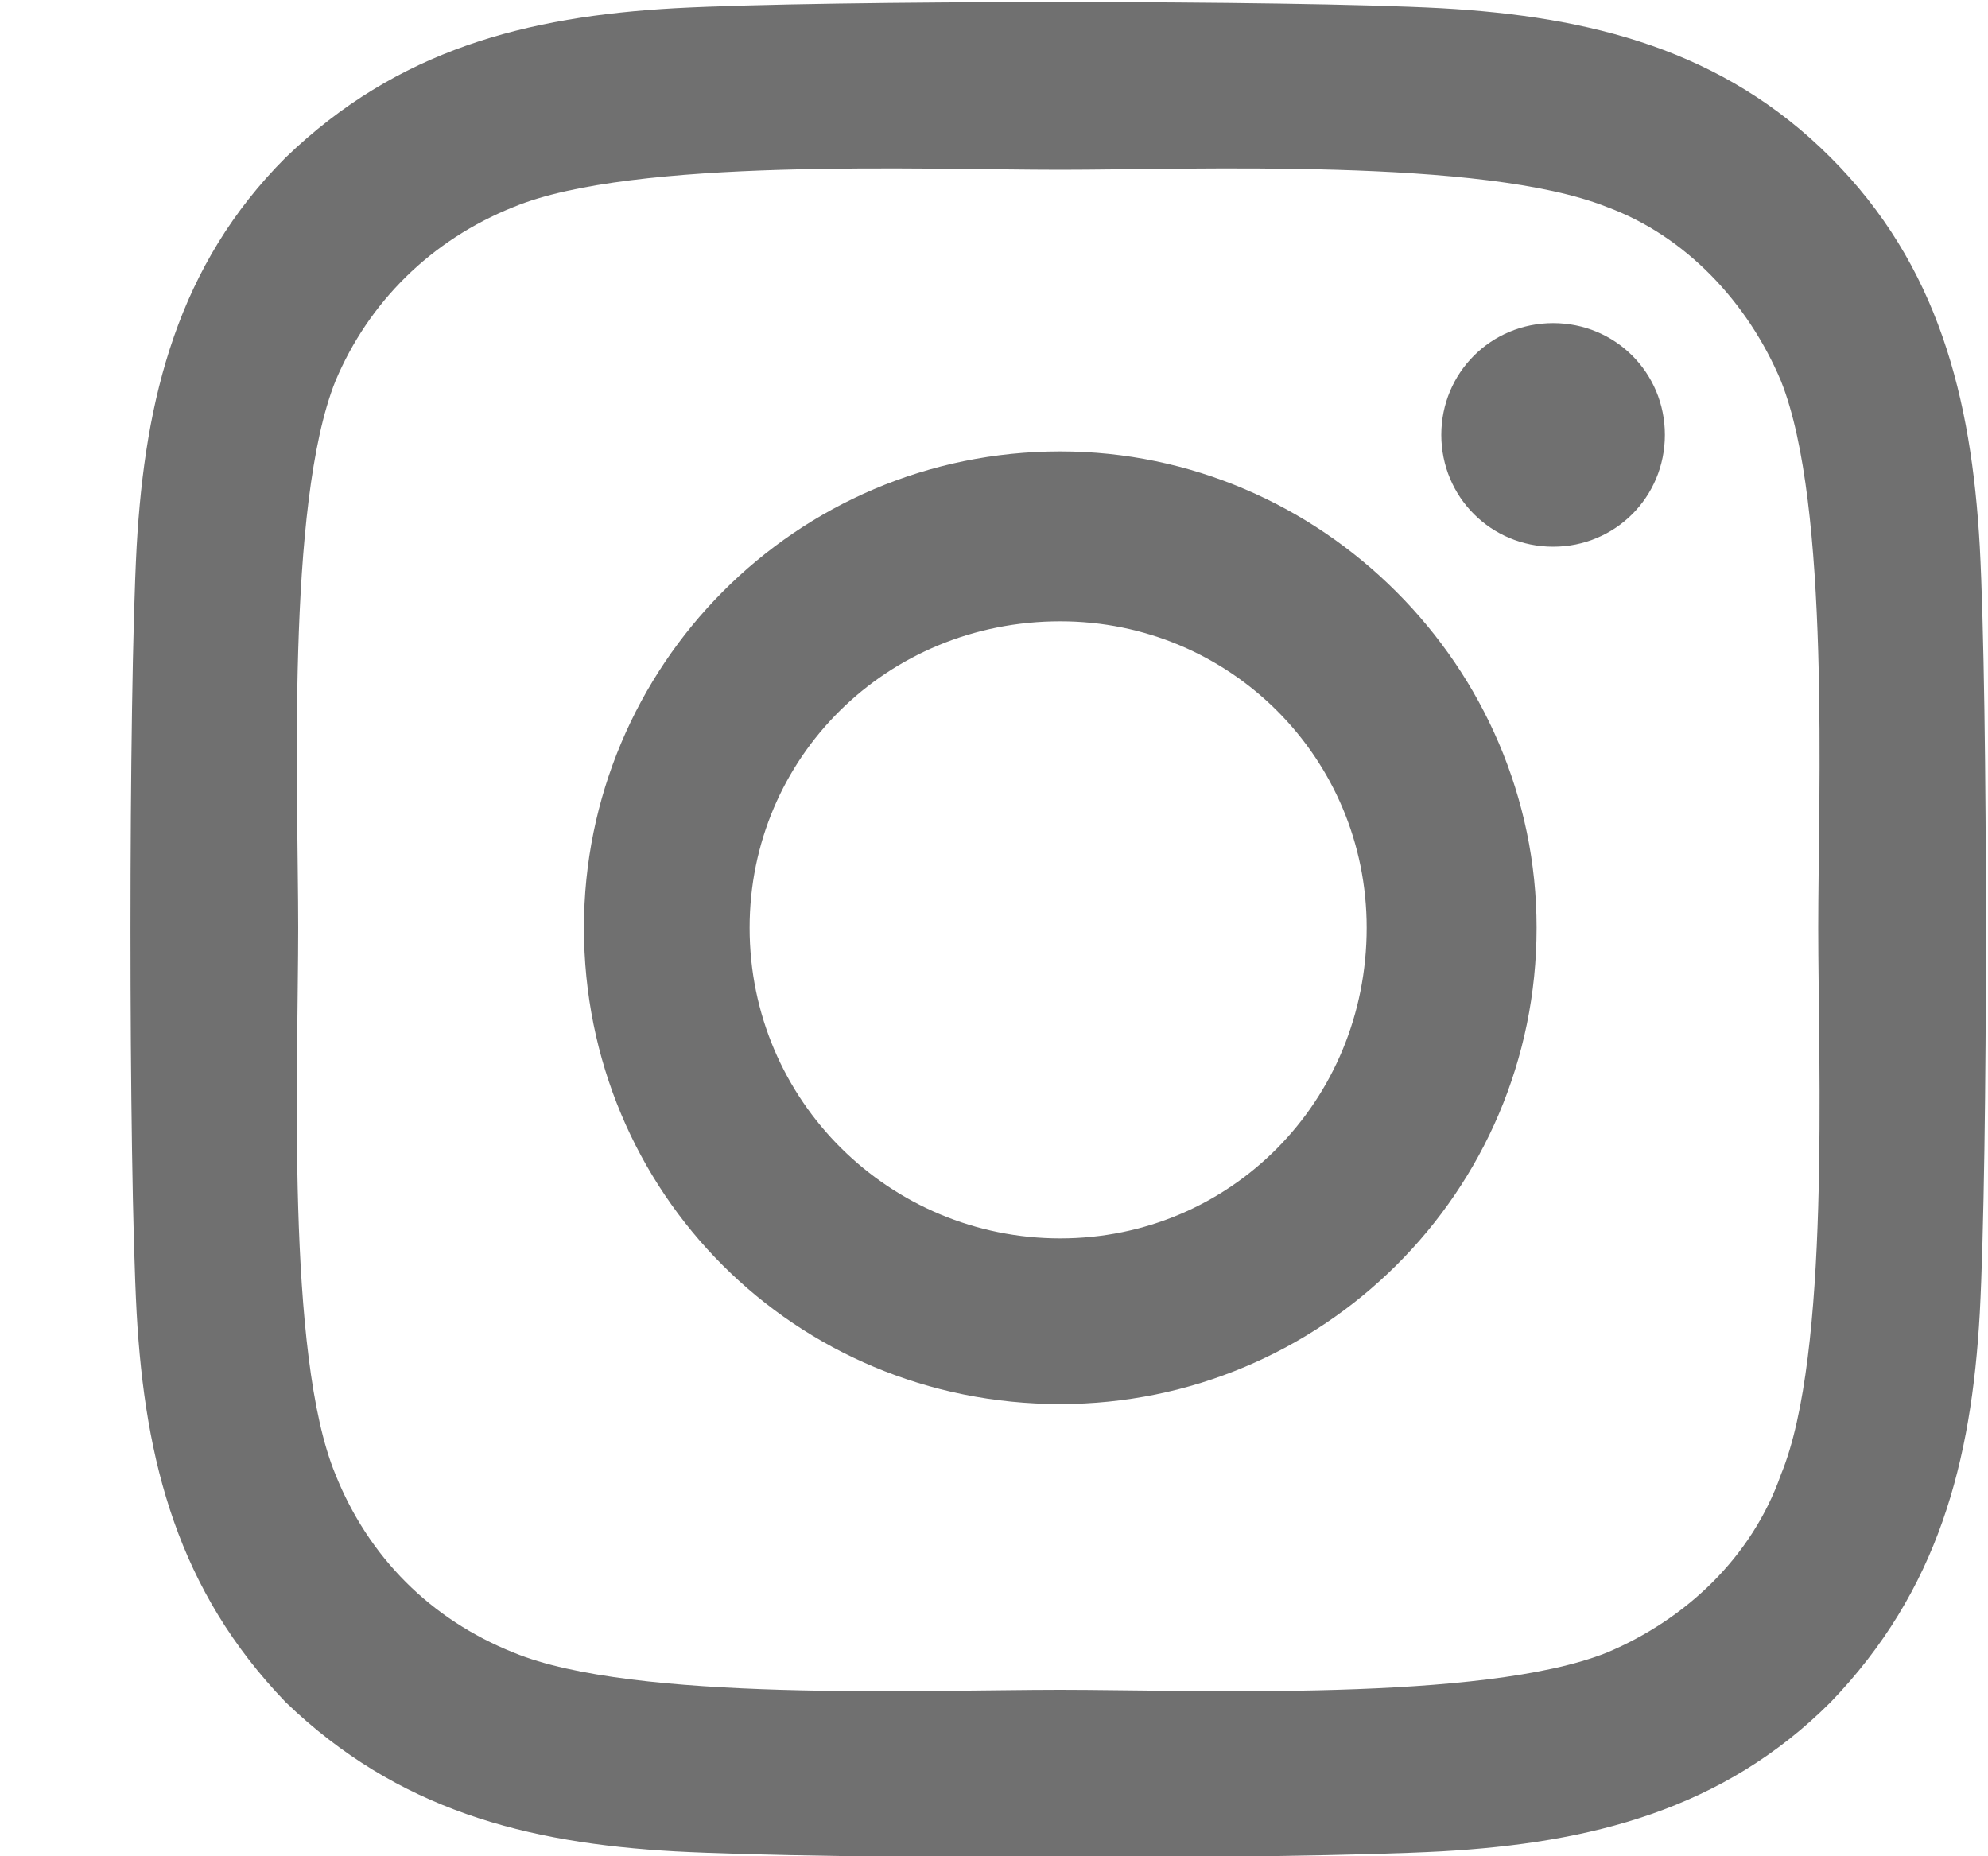
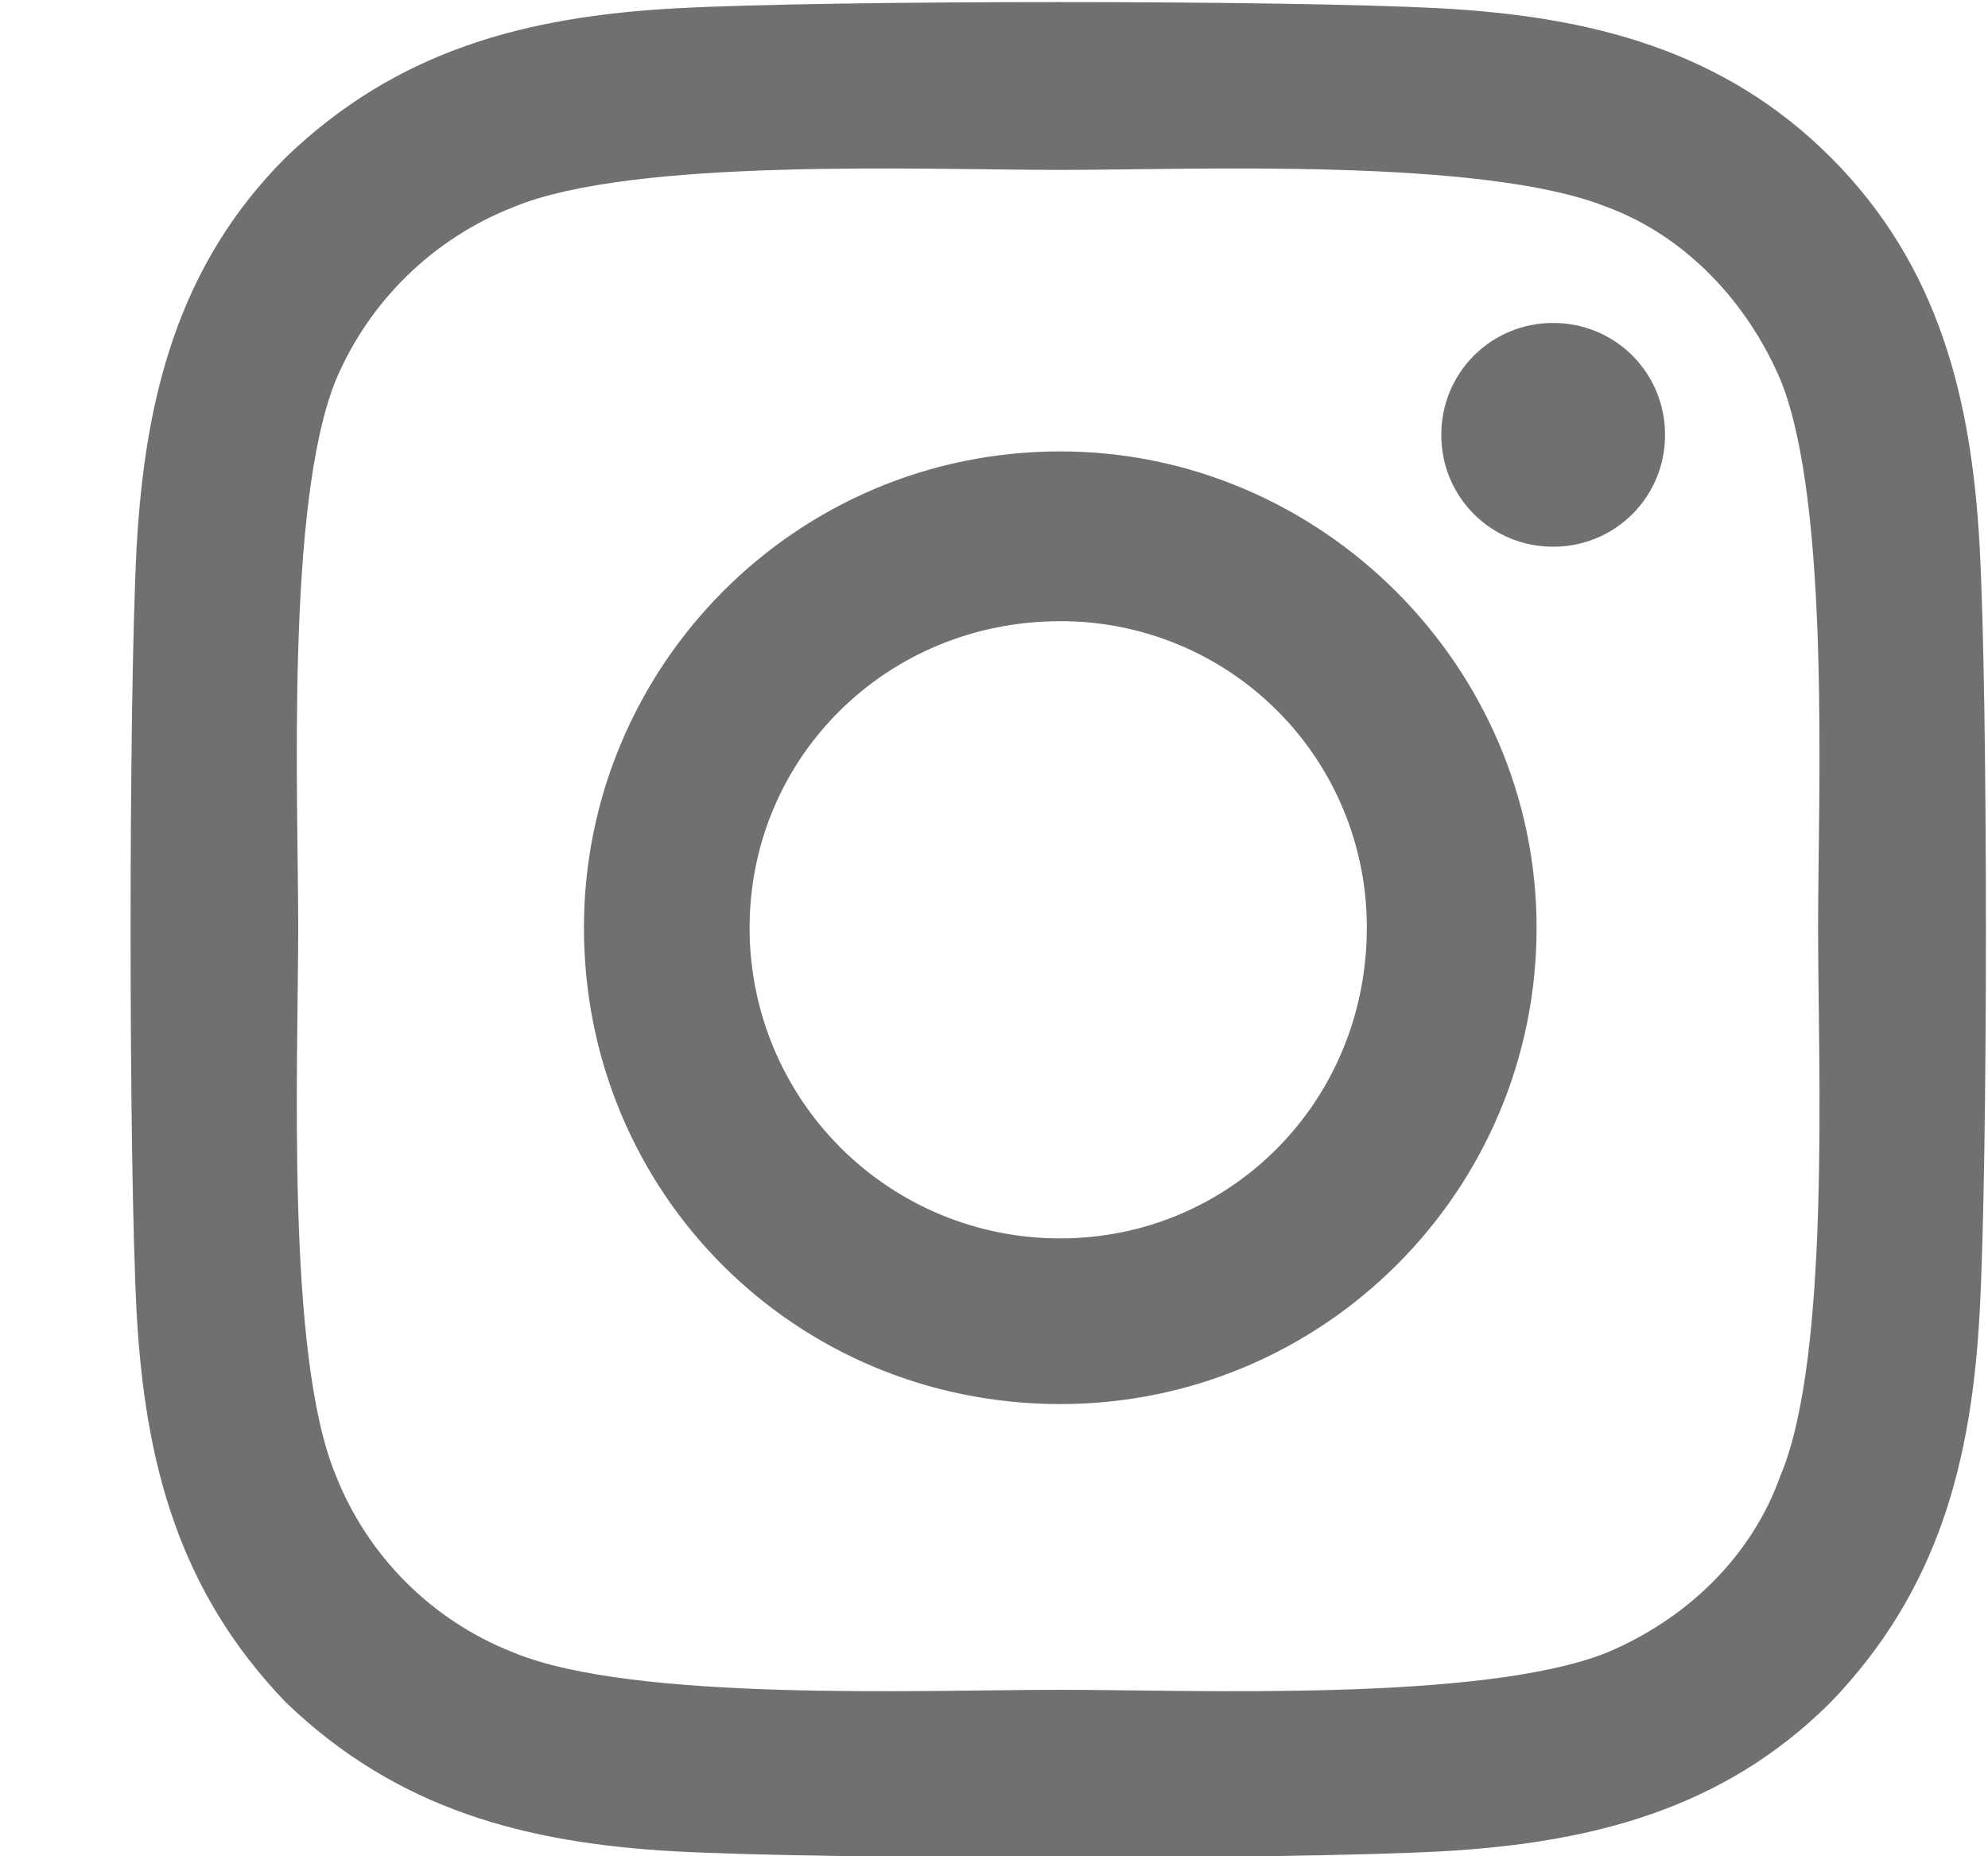
- <svg xmlns="http://www.w3.org/2000/svg" width="15" height="14" viewBox="0 0 15 14" fill="none">
-   <path d="M8 3.406C6 3.406 4.406 5.031 4.406 7C4.406 9 6 10.594 8 10.594C9.969 10.594 11.594 9 11.594 7C11.594 5.031 9.969 3.406 8 3.406ZM8 9.344C6.719 9.344 5.656 8.312 5.656 7C5.656 5.719 6.688 4.688 8 4.688C9.281 4.688 10.312 5.719 10.312 7C10.312 8.312 9.281 9.344 8 9.344ZM12.562 3.281C12.562 2.812 12.188 2.438 11.719 2.438C11.25 2.438 10.875 2.812 10.875 3.281C10.875 3.75 11.25 4.125 11.719 4.125C12.188 4.125 12.562 3.75 12.562 3.281ZM14.938 4.125C14.875 3 14.625 2 13.812 1.188C13 0.375 12 0.125 10.875 0.062C9.719 0 6.25 0 5.094 0.062C3.969 0.125 3 0.375 2.156 1.188C1.344 2 1.094 3 1.031 4.125C0.969 5.281 0.969 8.75 1.031 9.906C1.094 11.031 1.344 12 2.156 12.844C3 13.656 3.969 13.906 5.094 13.969C6.25 14.031 9.719 14.031 10.875 13.969C12 13.906 13 13.656 13.812 12.844C14.625 12 14.875 11.031 14.938 9.906C15 8.75 15 5.281 14.938 4.125ZM13.438 11.125C13.219 11.75 12.719 12.219 12.125 12.469C11.188 12.844 9 12.75 8 12.75C6.969 12.75 4.781 12.844 3.875 12.469C3.25 12.219 2.781 11.75 2.531 11.125C2.156 10.219 2.25 8.031 2.25 7C2.25 6 2.156 3.812 2.531 2.875C2.781 2.281 3.25 1.812 3.875 1.562C4.781 1.188 6.969 1.281 8 1.281C9 1.281 11.188 1.188 12.125 1.562C12.719 1.781 13.188 2.281 13.438 2.875C13.812 3.812 13.719 6 13.719 7C13.719 8.031 13.812 10.219 13.438 11.125Z" fill="#707070" />
+ <svg xmlns="http://www.w3.org/2000/svg" width="15" height="14" fill="none">
+   <path d="M8 3.406C6 3.406 4.406 5.031 4.406 7 4.406 9 6 10.594 8 10.594A3.594 3.594 0 0011.594 7c0-1.969-1.625-3.594-3.594-3.594zm0 5.938A2.34 2.34 0 015.656 7c0-1.281 1.032-2.313 2.344-2.313A2.307 2.307 0 0110.313 7c0 1.313-1.032 2.344-2.313 2.344zm4.563-6.063a.84.84 0 00-.844-.844.84.84 0 00-.844.844.84.84 0 00.844.844.84.84 0 00.844-.844zm2.374.844C14.876 3 14.626 2 13.813 1.187 13 .375 12 .125 10.874.063 9.719 0 6.25 0 5.094.063 3.969.126 3 .376 2.156 1.188 1.344 2 1.094 3 1.031 4.126c-.061 1.155-.061 4.624 0 5.78.063 1.125.313 2.094 1.125 2.938.844.812 1.813 1.062 2.938 1.125 1.156.062 4.625.062 5.781 0 1.125-.063 2.125-.313 2.938-1.125.812-.844 1.062-1.813 1.124-2.938.063-1.156.063-4.625 0-5.781zm-1.5 7c-.218.625-.718 1.094-1.312 1.344-.938.375-3.125.281-4.125.281-1.031 0-3.219.094-4.125-.281a2.37 2.37 0 01-1.344-1.344C2.156 10.219 2.25 8.031 2.25 7c0-1-.094-3.188.281-4.125a2.41 2.41 0 011.344-1.313c.906-.375 3.094-.28 4.125-.28 1 0 3.188-.095 4.125.28.594.22 1.063.72 1.313 1.313.374.938.28 3.125.28 4.125 0 1.031.095 3.219-.28 4.125z" fill="#707070" />
</svg>
